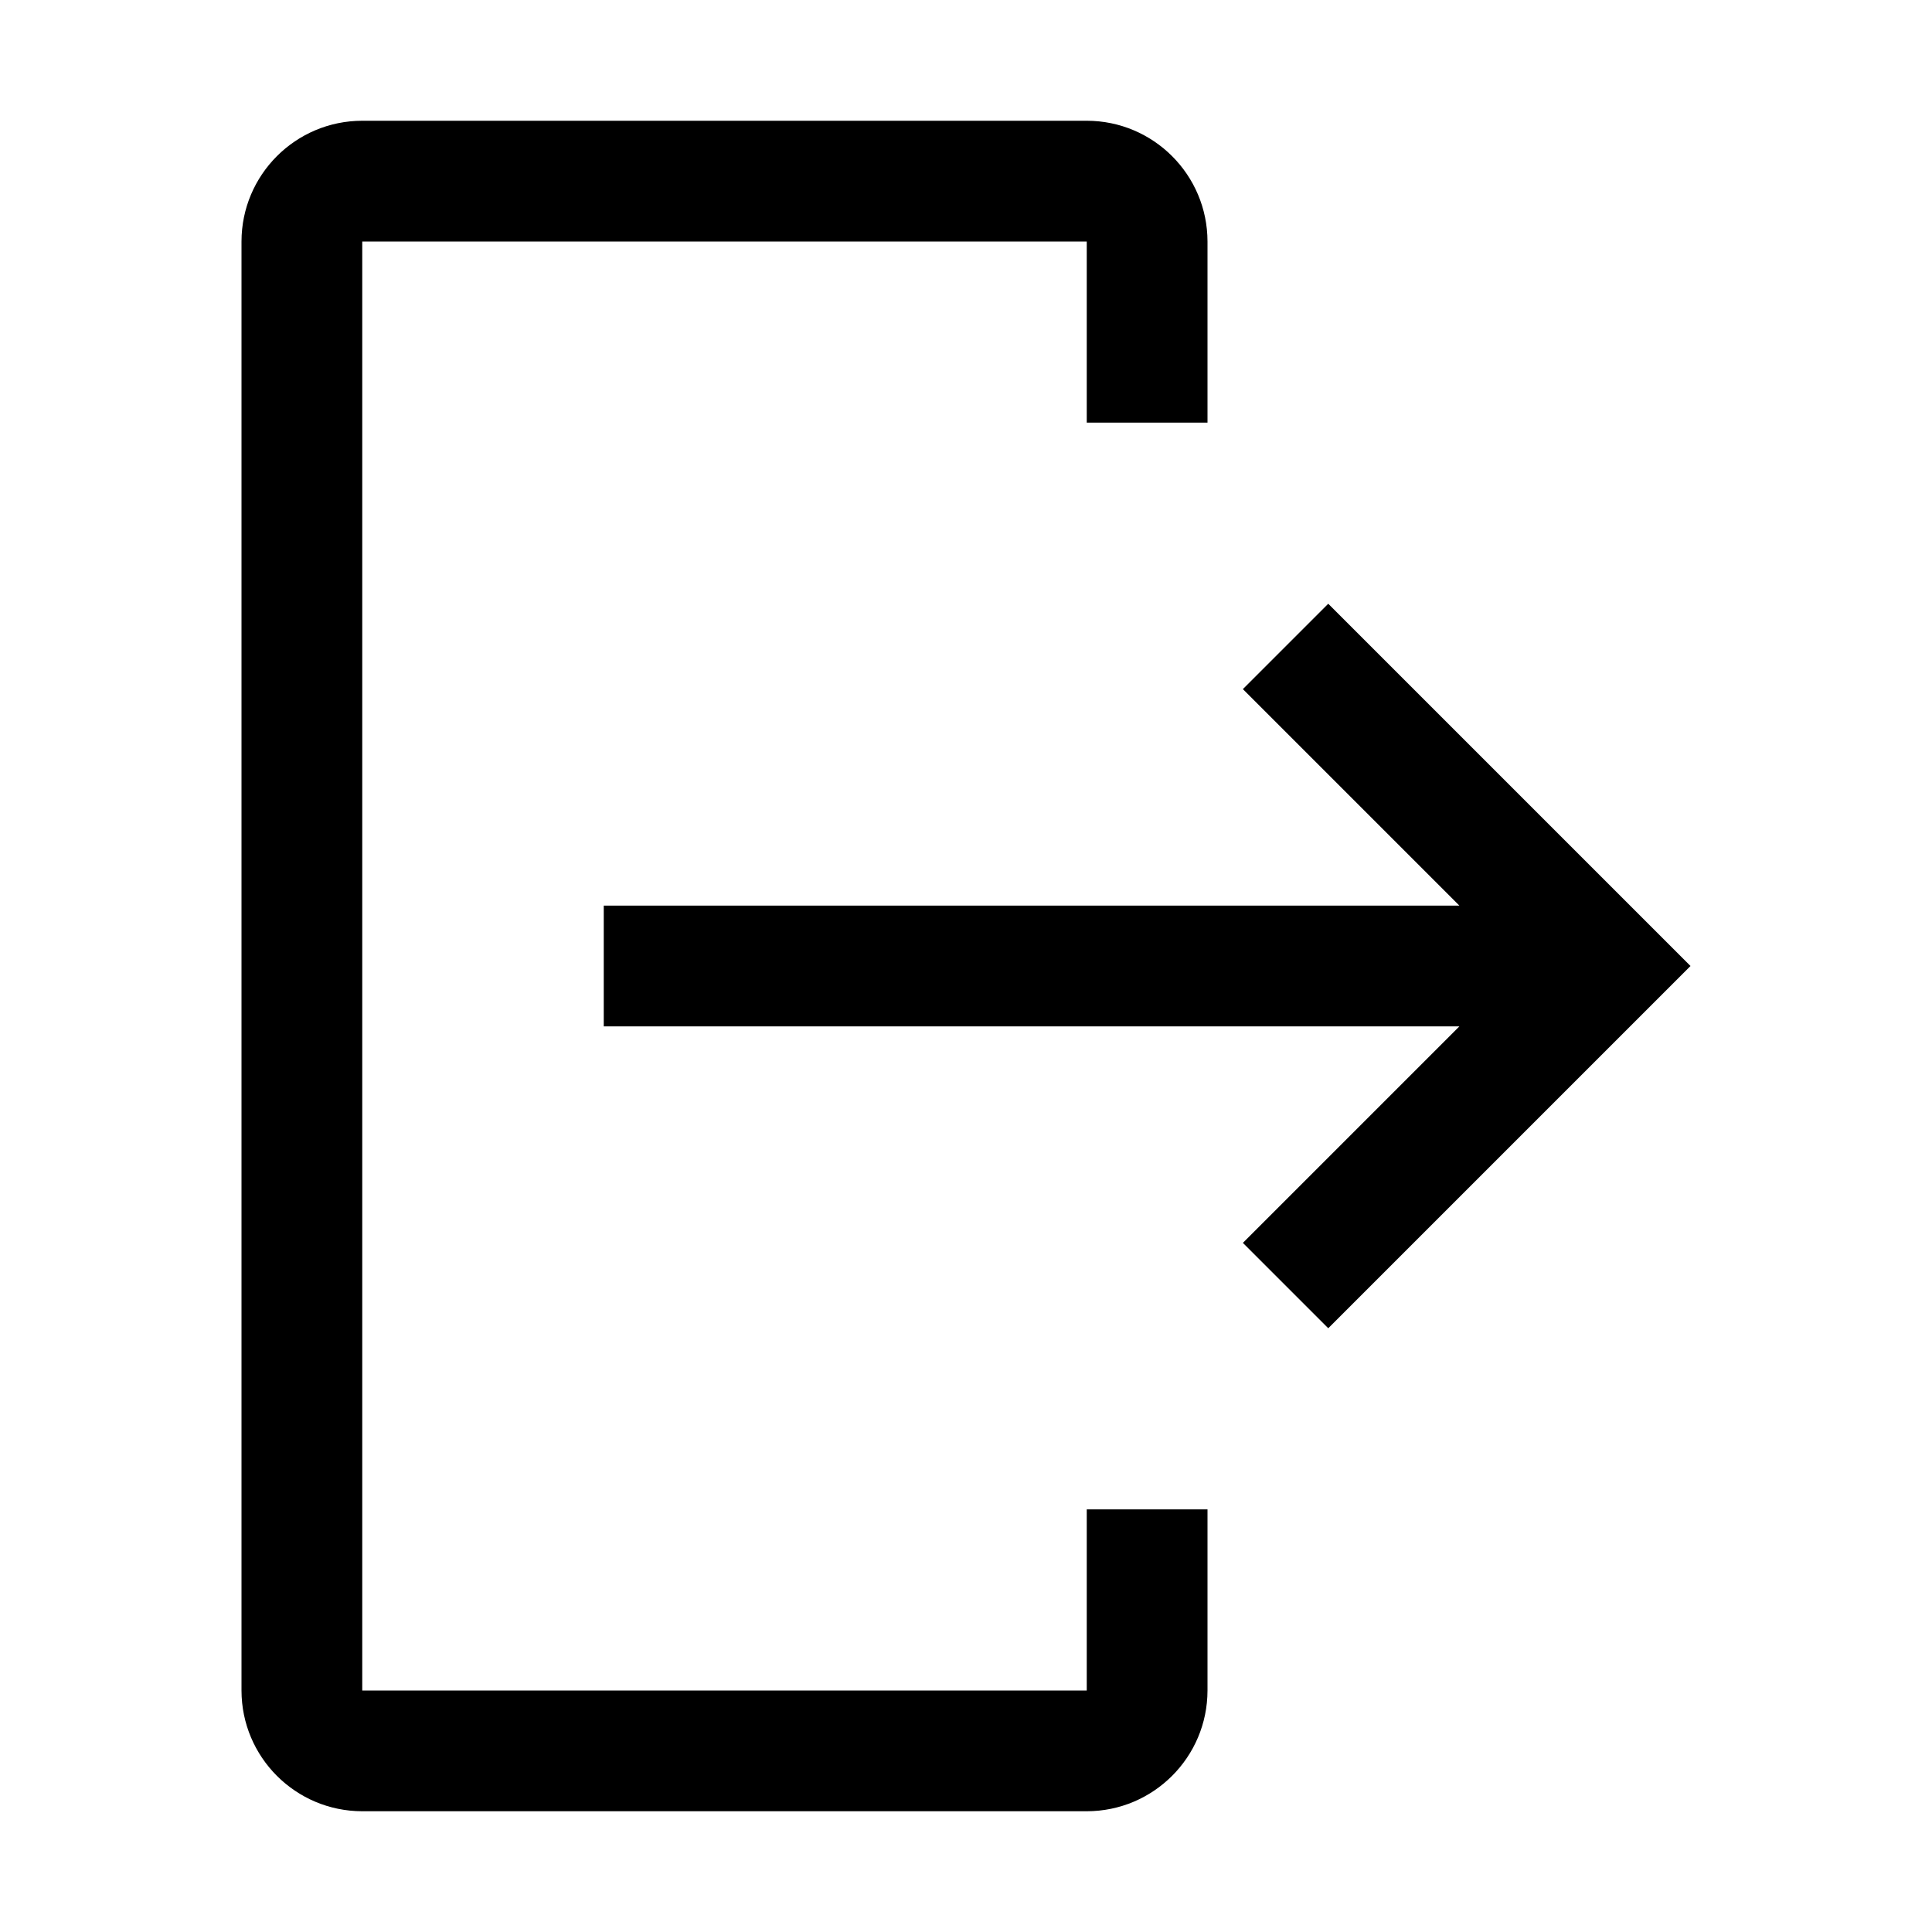
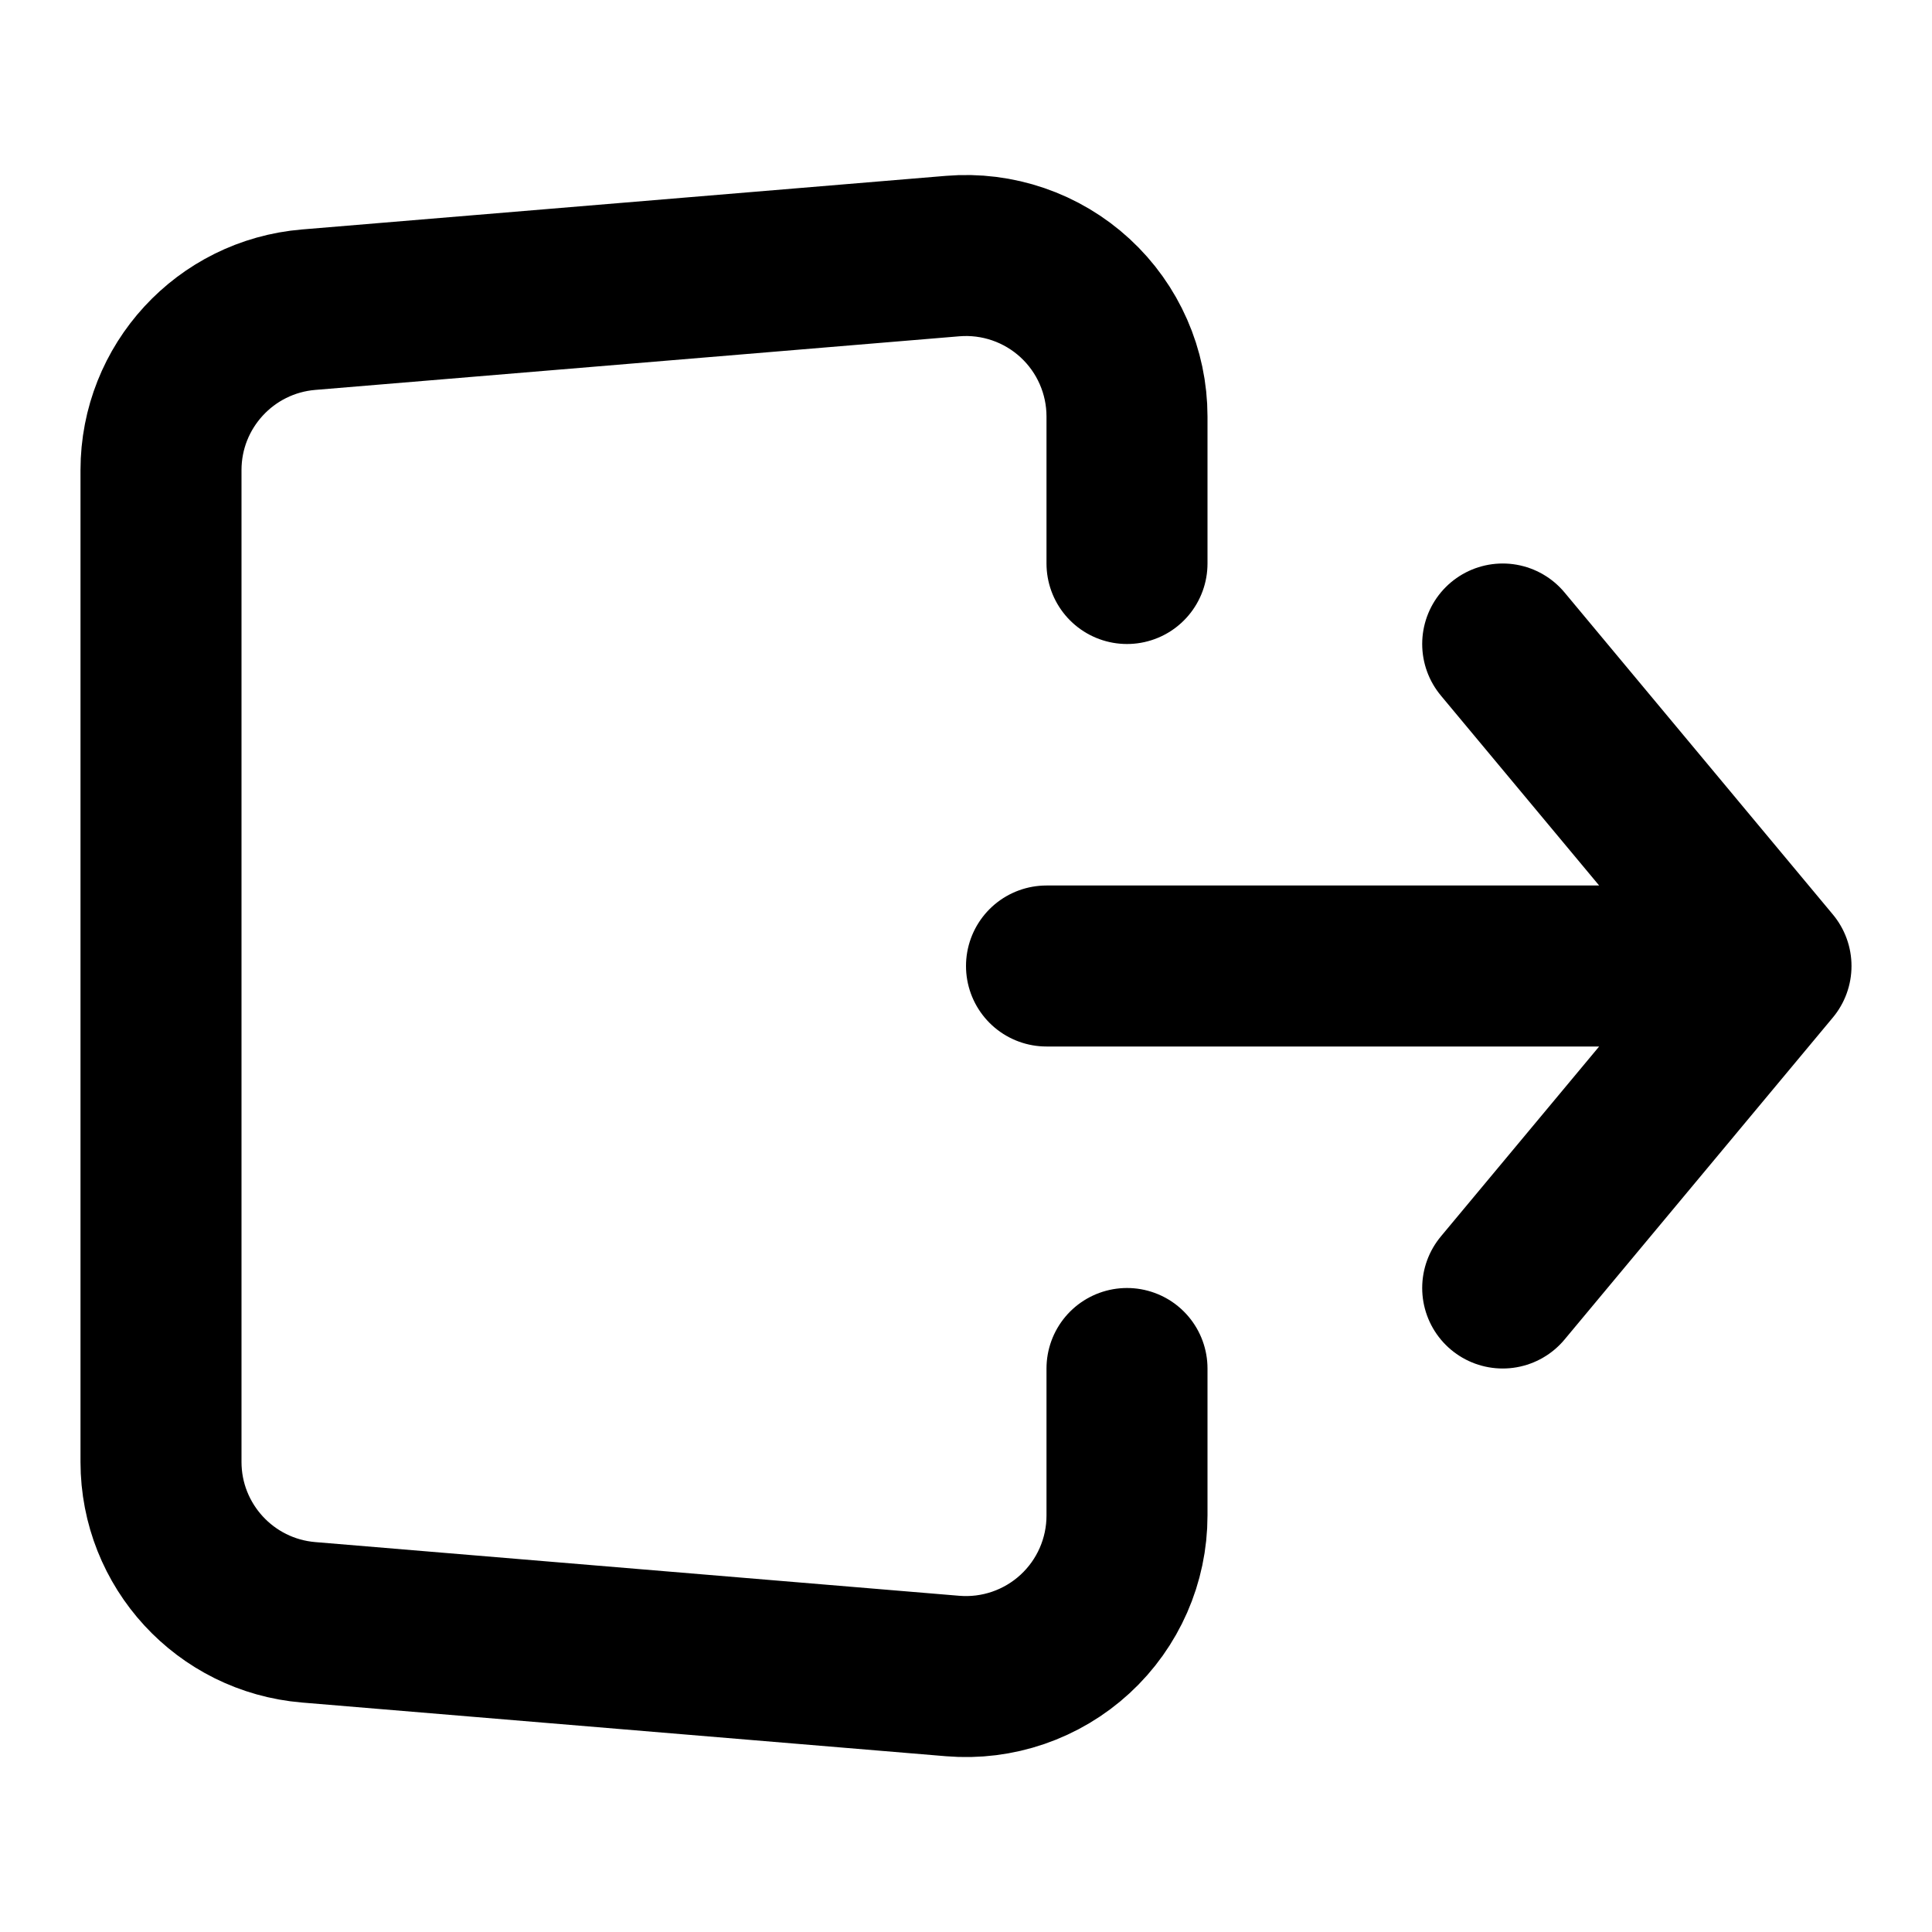
- <svg xmlns="http://www.w3.org/2000/svg" width="22" height="22" viewBox="0 0 32 32">
-   <path d="M6 30h12a2.002 2.002 0 0 0 2-2v-3h-2v3H6V4h12v3h2V4a2.002 2.002 0 0 0-2-2H6a2.002 2.002 0 0 0-2 2v24a2.002 2.002 0 0 0 2 2Z" />
-   <path d="M20.586 20.586 24.172 17H10v-2h14.172l-3.586-3.586L22 10l6 6-6 6-1.414-1.414z" />
-   <path style="fill:none" d="M0 0h32v32H0z" />
+ <svg xmlns="http://www.w3.org/2000/svg" width="20" height="20" viewBox="0 0 24 24" fill="none" stroke="currentColor" stroke-width="2" stroke-linecap="round" stroke-linejoin="round" class="ai ai-SignOut">
+   <path d="M13 12h9m0 0l-3.333-4M22 12l-3.333 4" />
+   <path d="M14 7V5.174a2 2 0 0 0-2.166-1.993l-8 .666A2 2 0 0 0 2 5.84v12.32a2 2 0 0 0 1.834 1.993l8 .667A2 2 0 0 0 14 18.826V17" />
</svg>
